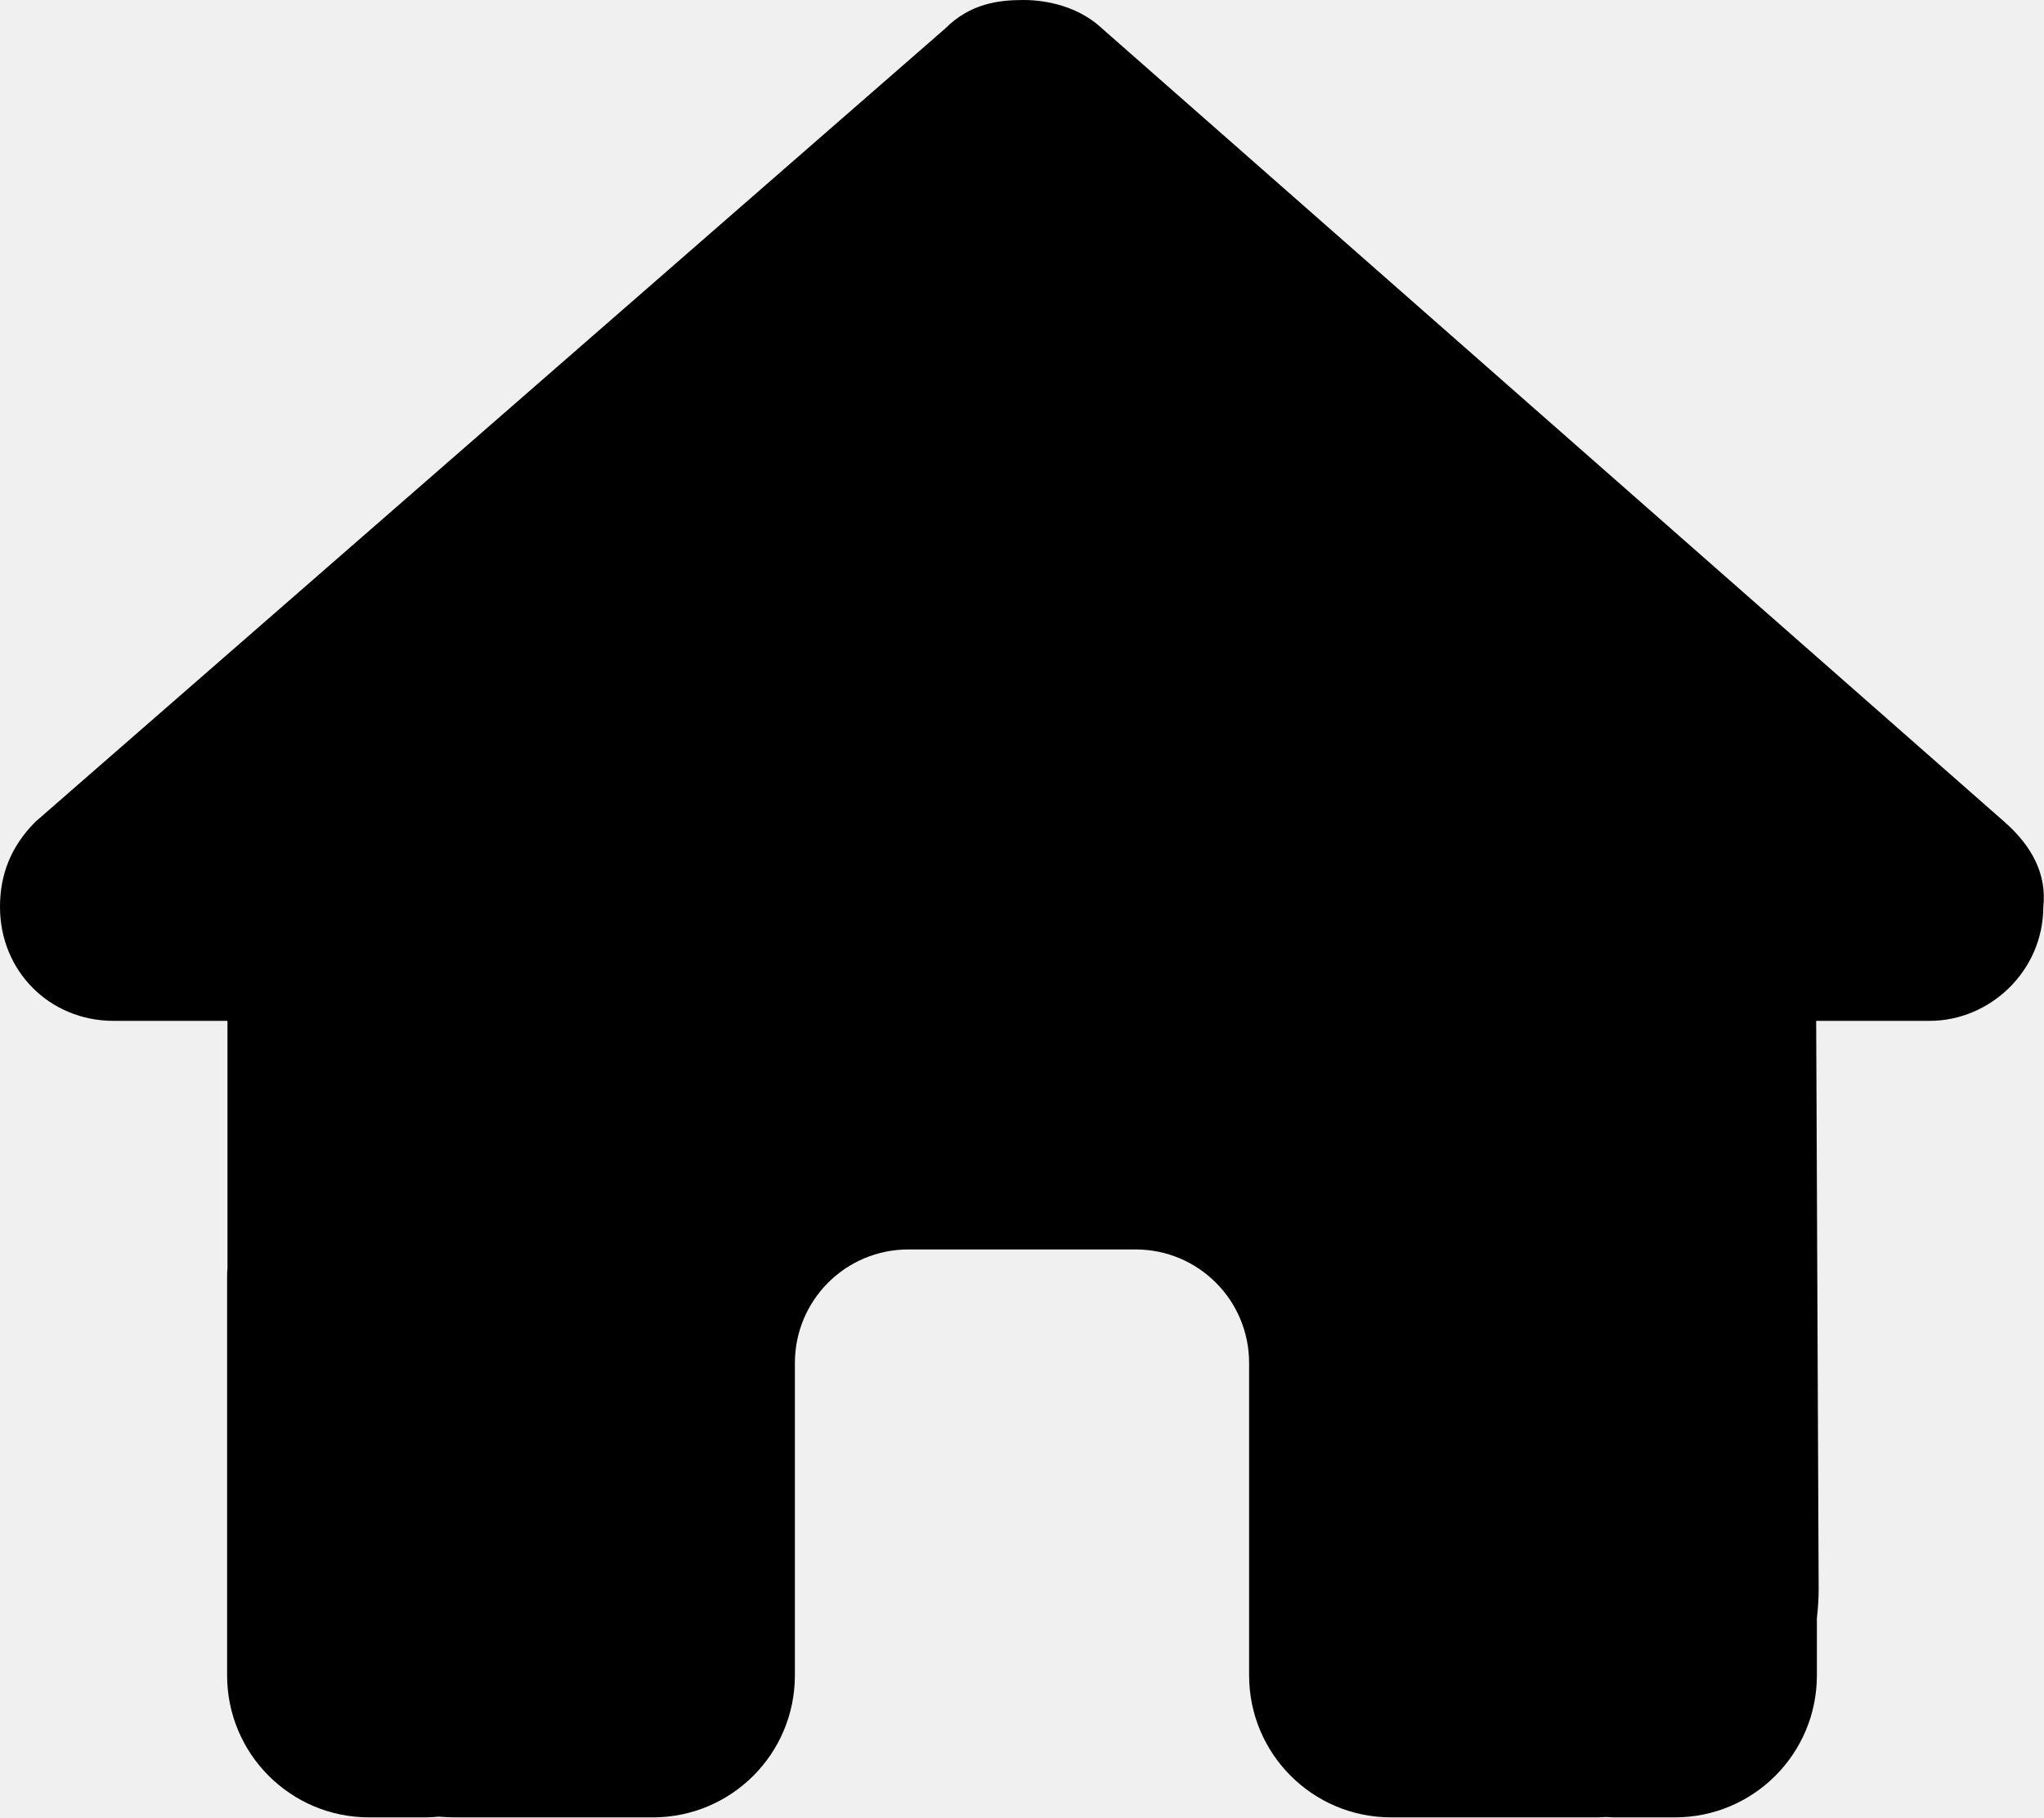
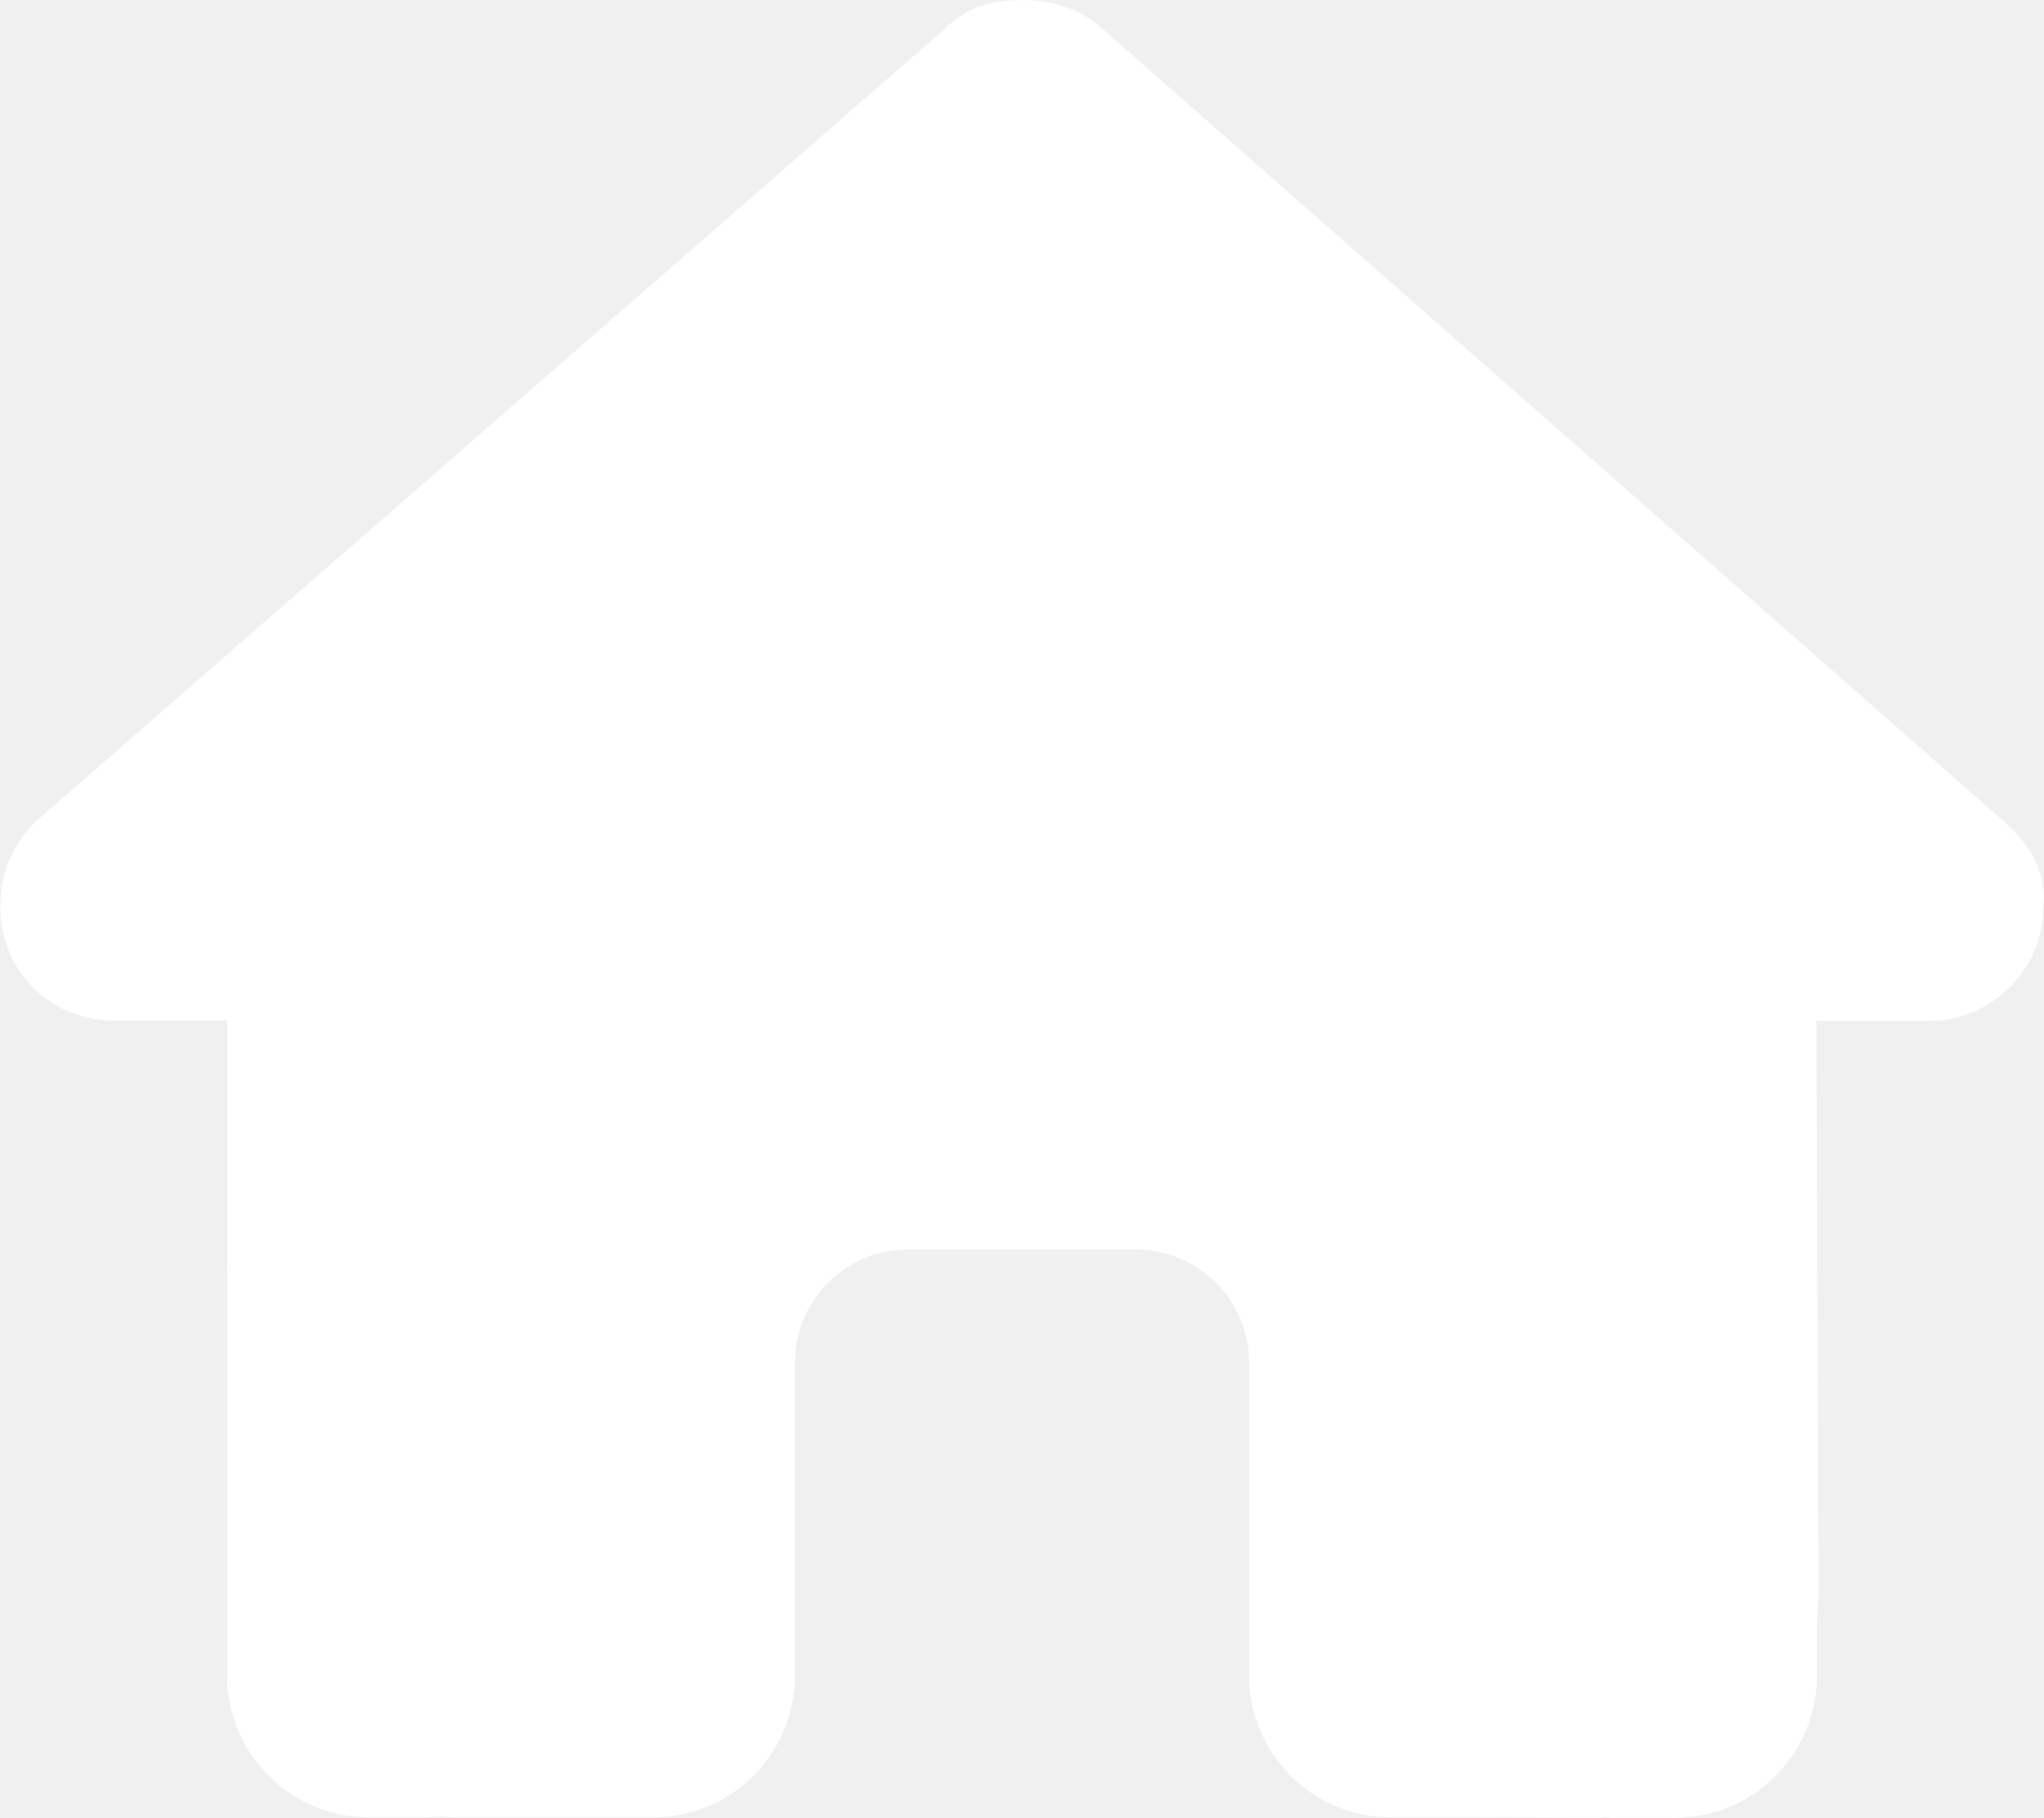
<svg xmlns="http://www.w3.org/2000/svg" viewBox="0 0 576 512">
-   <path d="M575.8 255.5c0 18-15 32.1-32 32.1h-32l.7 160.2c0 2.7-.2 5.4-.5 8.1V472c0 22.1-17.9 40-40 40H456c-1.1 0-2.2 0-3.3-.1c-1.4 .1-2.8 .1-4.2 .1H416 392c-22.1 0-40-17.9-40-40V448 384c0-17.7-14.3-32-32-32H256c-17.7 0-32 14.3-32 32v64 24c0 22.1-17.9 40-40 40H160 128.1c-1.5 0-3-.1-4.5-.2c-1.2 .1-2.4 .2-3.6 .2H104c-22.1 0-40-17.9-40-40V360c0-.9 0-1.9 .1-2.8V287.6H32c-18 0-32-14-32-32.1c0-9 3-17 10-24L266.4 8c7-7 15-8 22-8s15 2 21 7L564.8 231.5c8 7 12 15 11 24z" />
+   <path fill="#ffffff" d="M575.8 255.5c0 18-15 32.1-32 32.1l-32 0 .7 160.2c0 2.7-.2 5.4-.5 8.1l0 16.2c0 22.1-17.9 40-40 40l-16 0c-1.1 0-2.2 0-3.3-.1c-1.4 .1-2.8 .1-4.2 .1L416 512l-24 0c-22.1 0-40-17.9-40-40l0-24 0-64c0-17.7-14.3-32-32-32l-64 0c-17.7 0-32 14.3-32 32l0 64 0 24c0 22.1-17.9 40-40 40l-24 0-31.9 0c-1.5 0-3-.1-4.5-.2c-1.2 .1-2.4 .2-3.6 .2l-16 0c-22.1 0-40-17.9-40-40l0-112c0-.9 0-1.9 .1-2.8l0-69.7-32 0c-18 0-32-14-32-32.1c0-9 3-17 10-24L266.4 8c7-7 15-8 22-8s15 2 21 7L564.8 231.5c8 7 12 15 11 24z" />
</svg>
